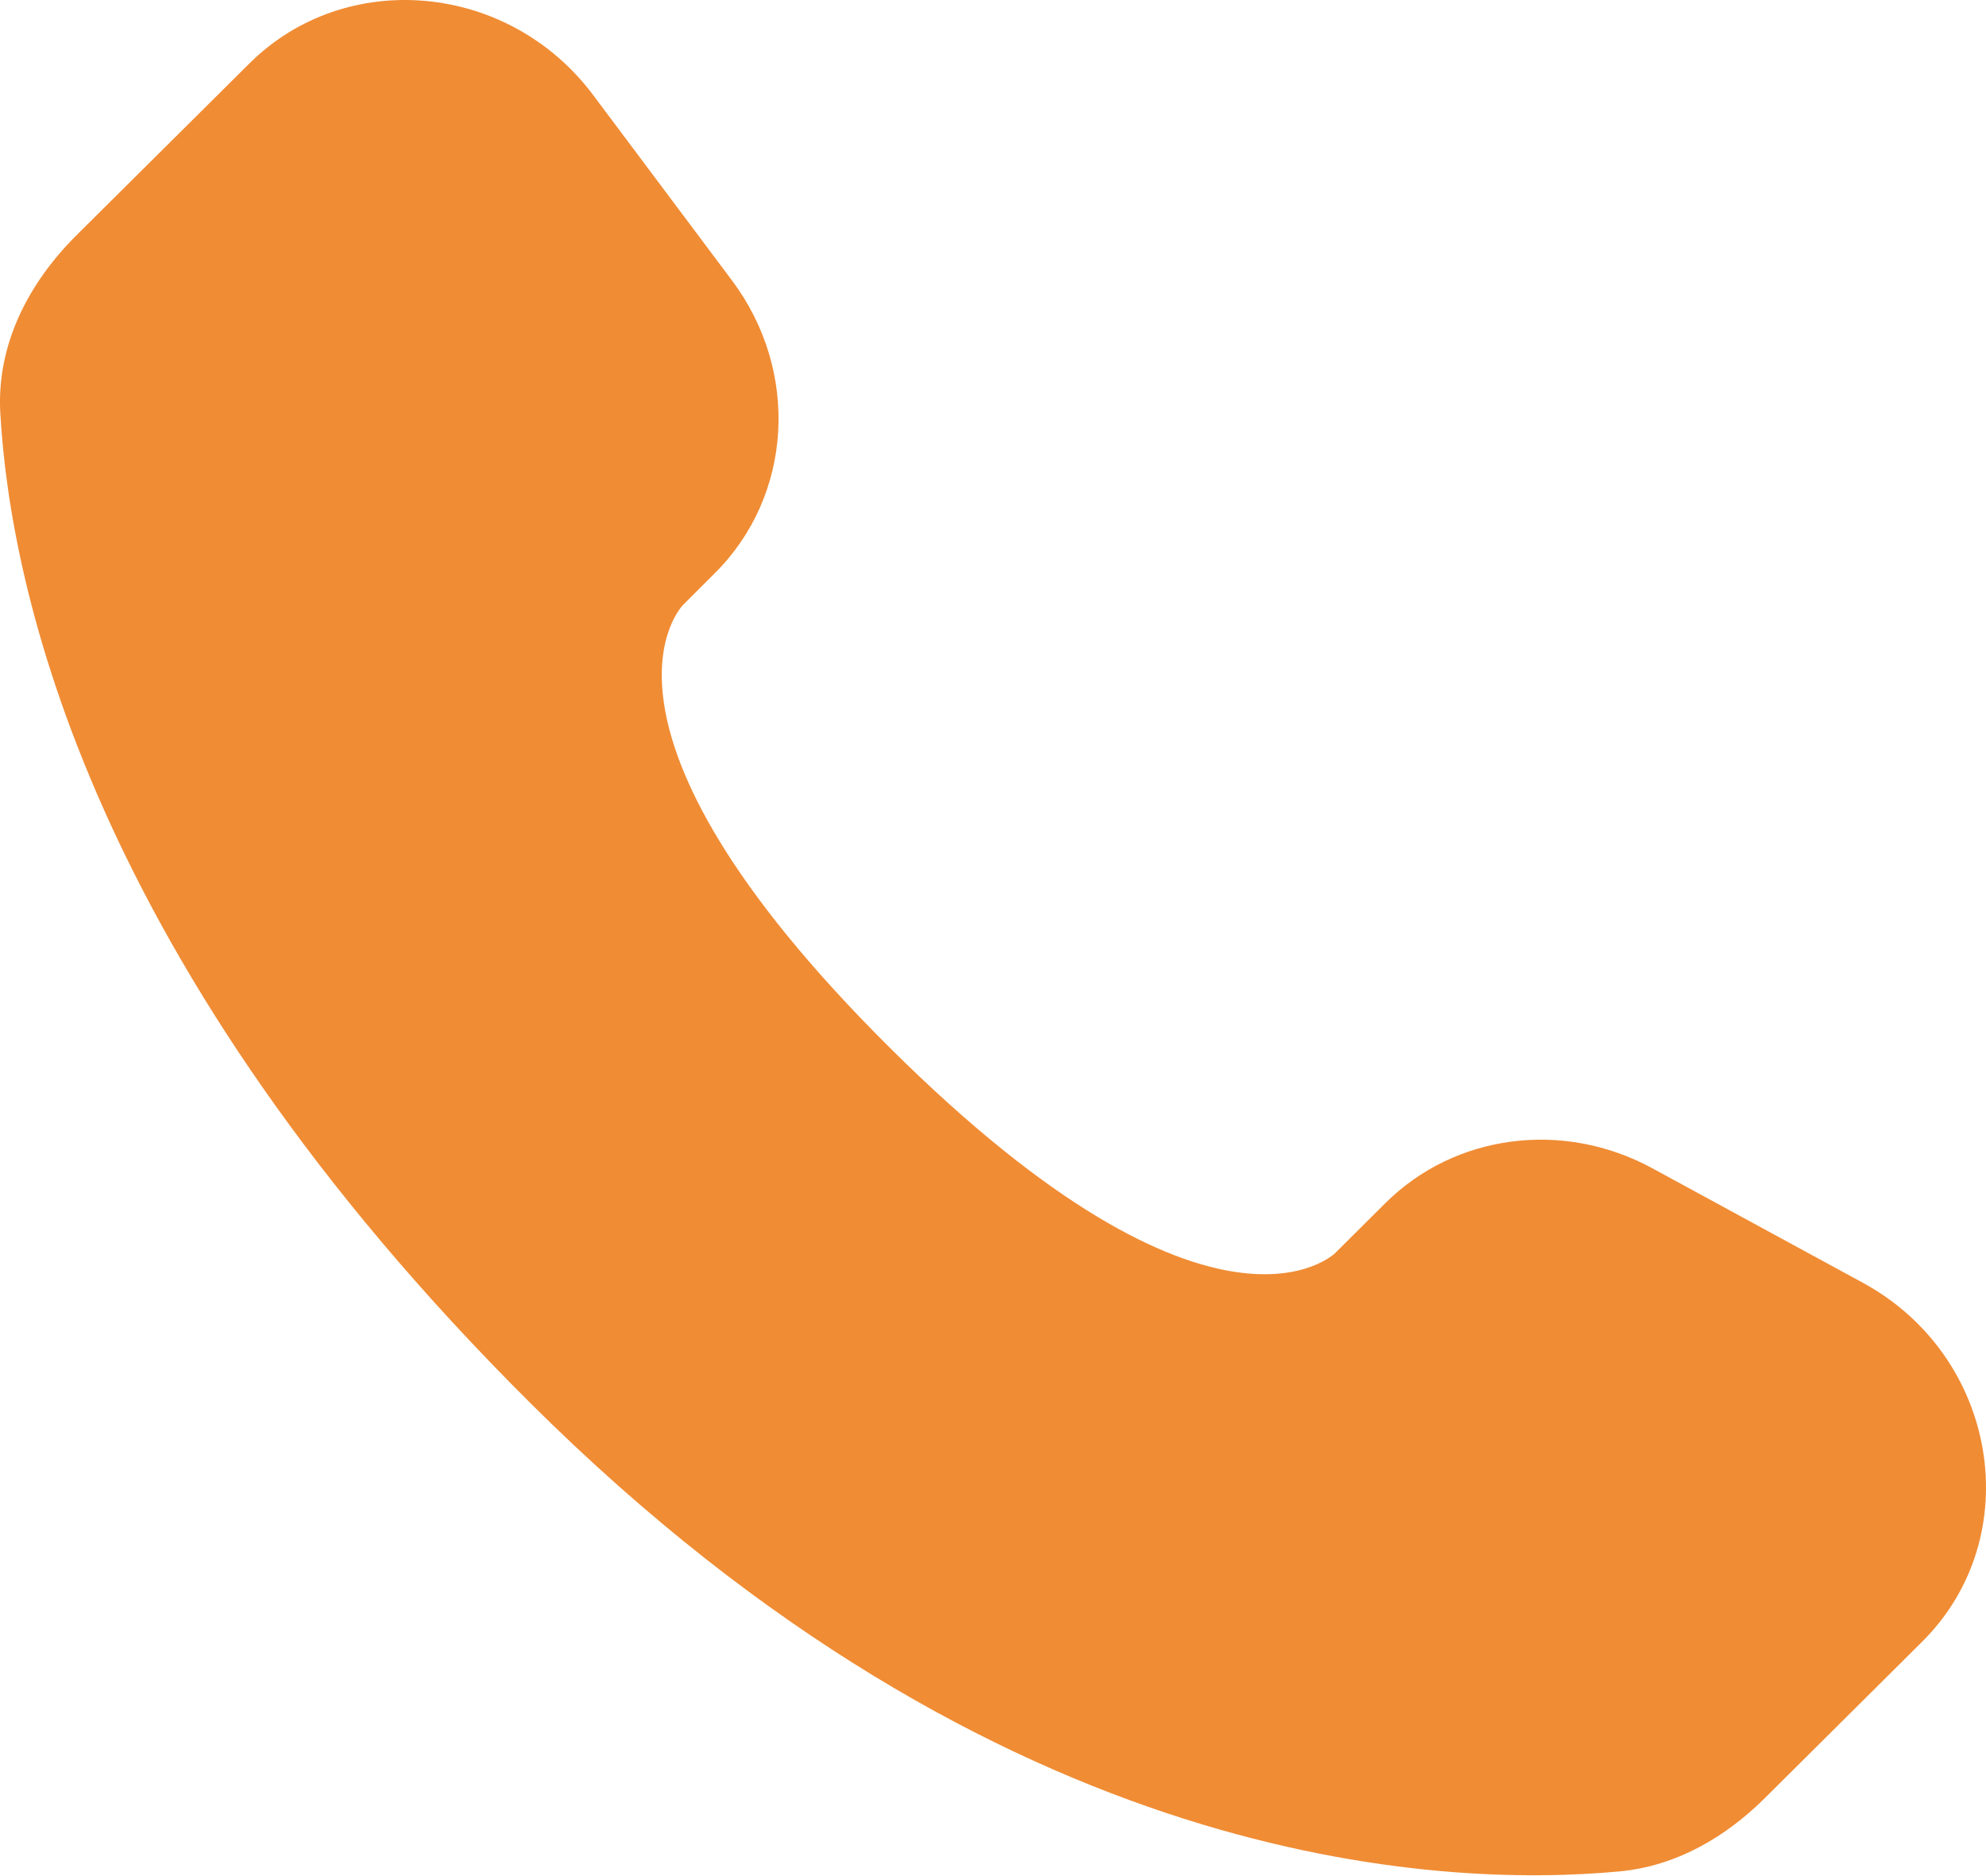
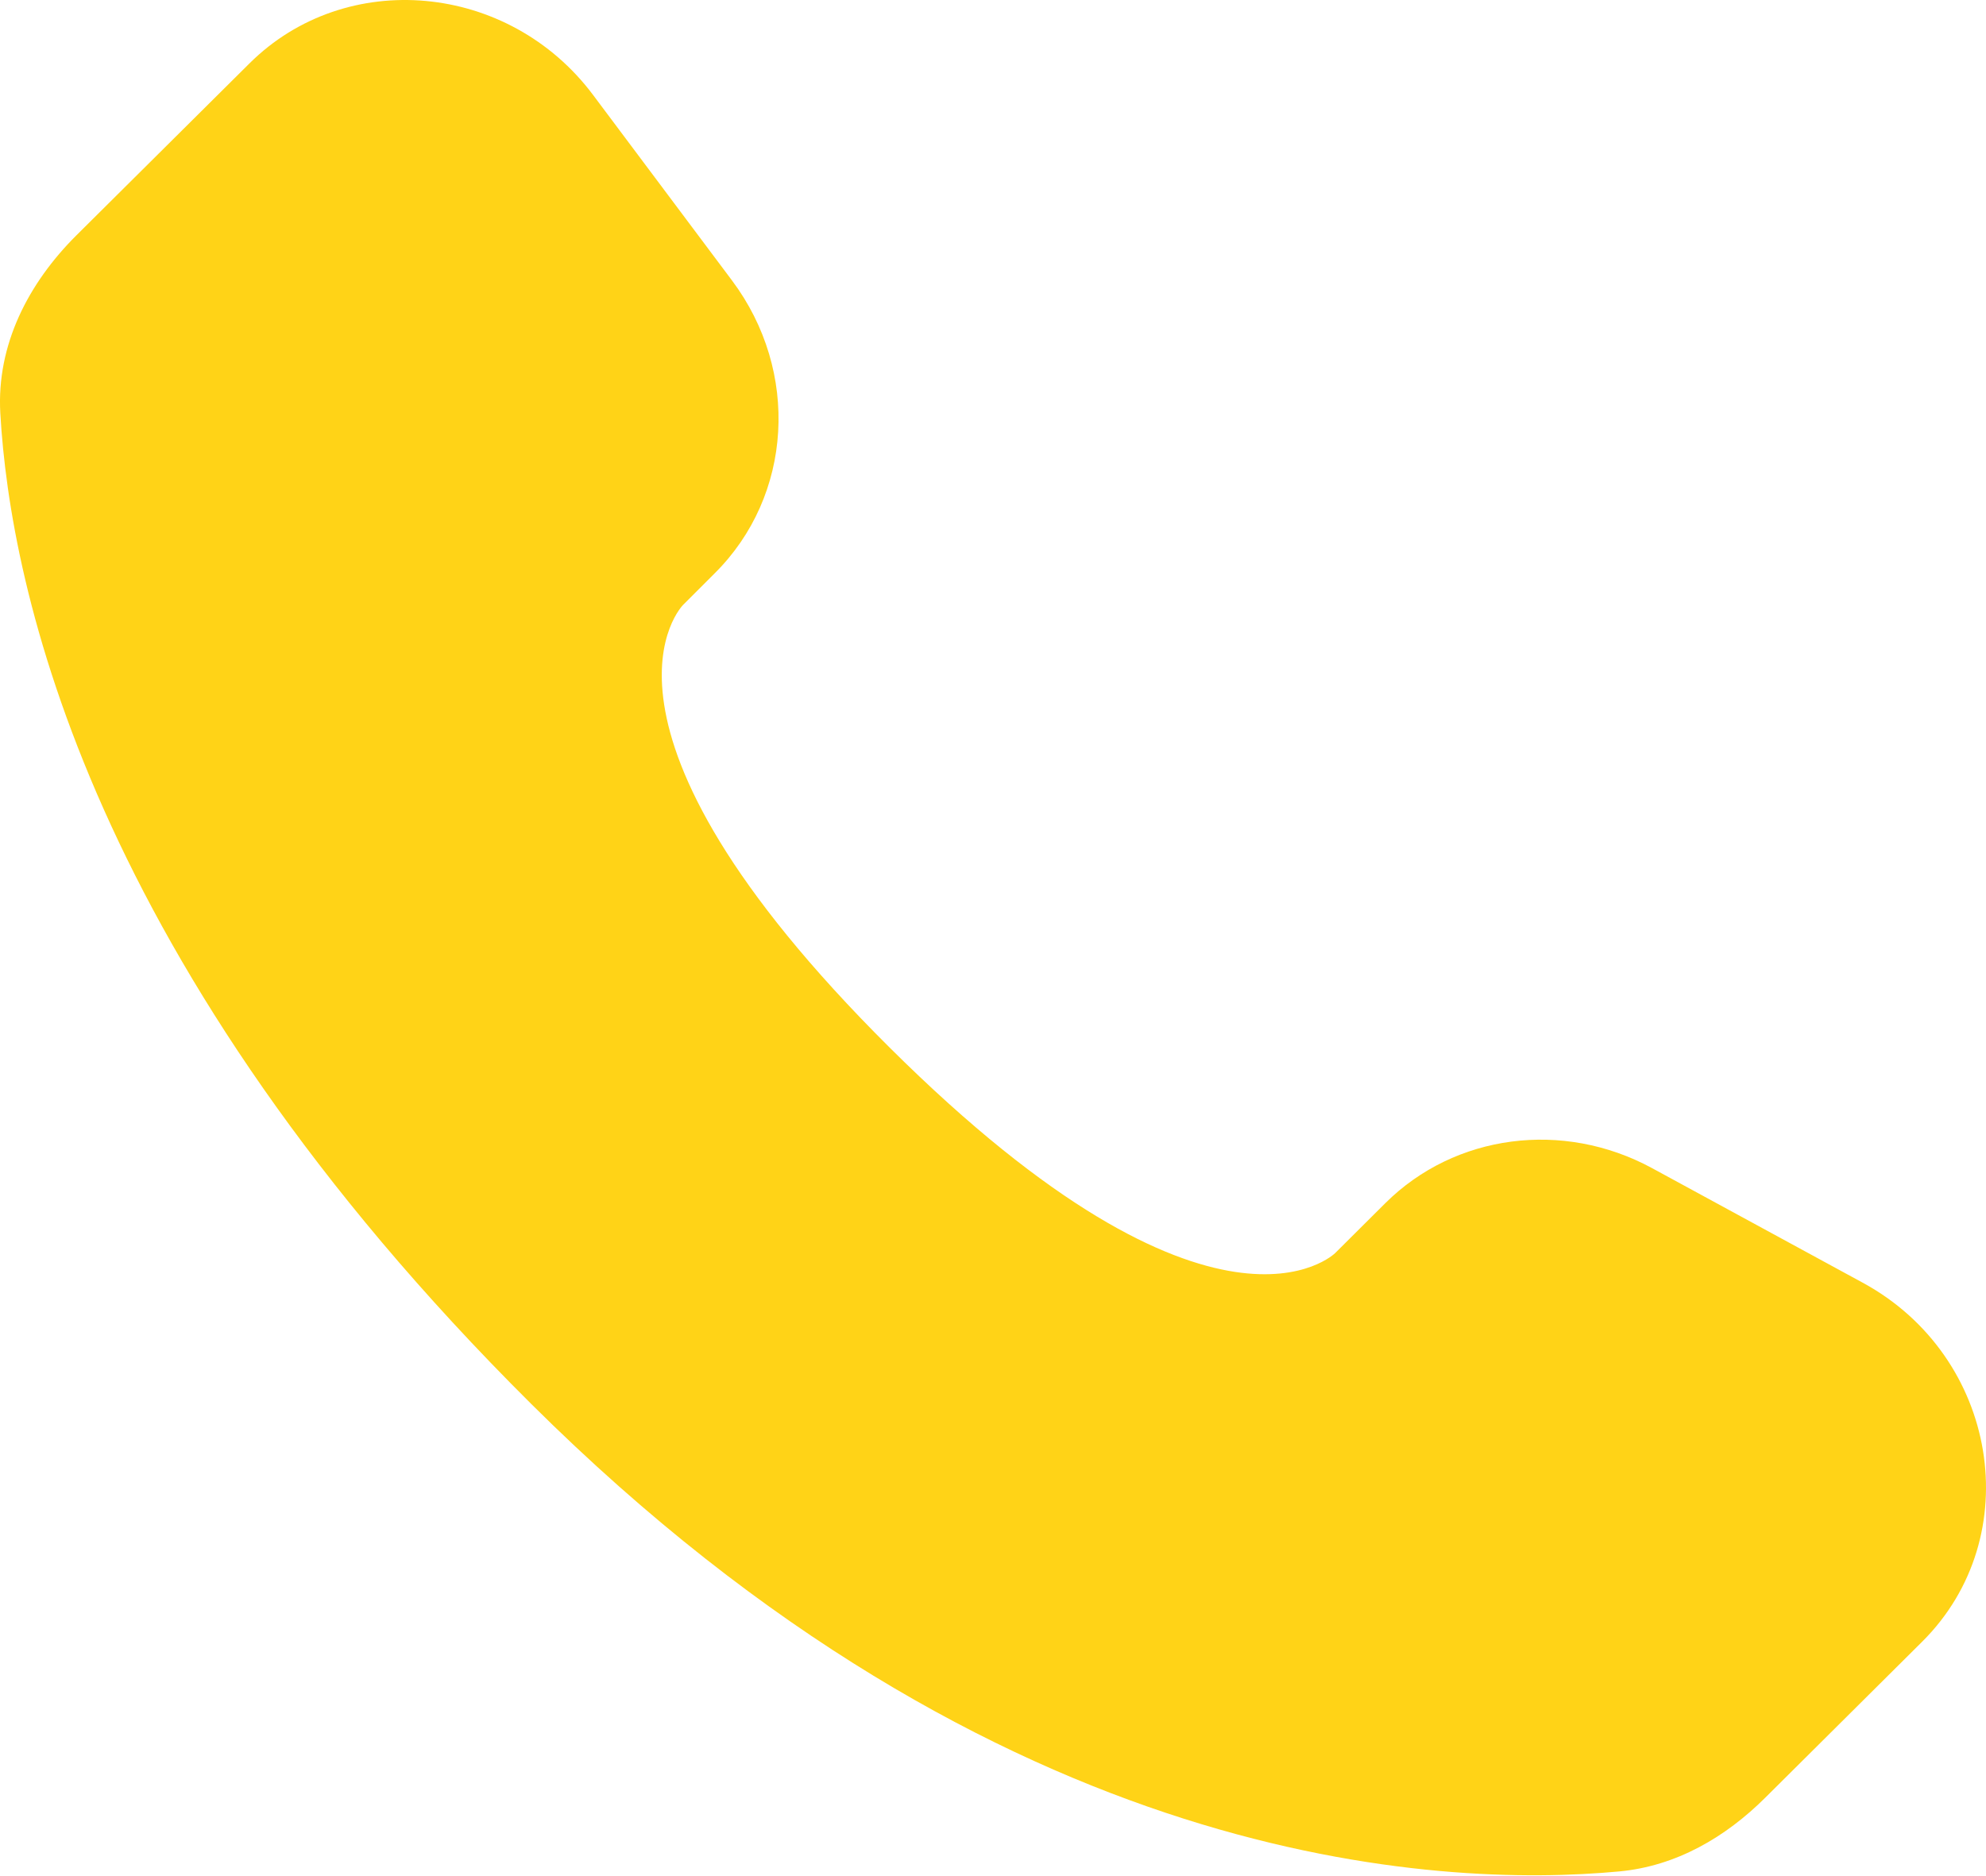
<svg xmlns="http://www.w3.org/2000/svg" width="72" height="68" viewBox="0 0 72 68" fill="none">
-   <path d="M50.227 43.624L48.407 45.436C48.407 45.436 44.075 49.74 32.255 37.988C20.435 26.236 24.767 21.932 24.767 21.932L25.911 20.788C28.739 17.98 29.007 13.468 26.539 10.172L21.499 3.44C18.443 -0.64 12.543 -1.18 9.043 2.3L2.763 8.54C1.031 10.268 -0.129 12.5 0.011 14.98C0.371 21.328 3.243 34.98 19.259 50.908C36.247 67.796 52.187 68.468 58.703 67.86C60.767 67.668 62.559 66.62 64.003 65.18L69.683 59.532C73.523 55.72 72.443 49.18 67.531 46.512L59.891 42.356C56.667 40.608 52.747 41.12 50.227 43.624Z" fill="#F08C34" />
+   <path d="M50.227 43.624L48.407 45.436C48.407 45.436 44.075 49.74 32.255 37.988C20.435 26.236 24.767 21.932 24.767 21.932L25.911 20.788C28.739 17.98 29.007 13.468 26.539 10.172L21.499 3.44C18.443 -0.64 12.543 -1.18 9.043 2.3L2.763 8.54C1.031 10.268 -0.129 12.5 0.011 14.98C0.371 21.328 3.243 34.98 19.259 50.908C36.247 67.796 52.187 68.468 58.703 67.86C60.767 67.668 62.559 66.62 64.003 65.18L69.683 59.532C73.523 55.72 72.443 49.18 67.531 46.512L59.891 42.356C56.667 40.608 52.747 41.12 50.227 43.624Z" fill="#FFD317" />
</svg>
